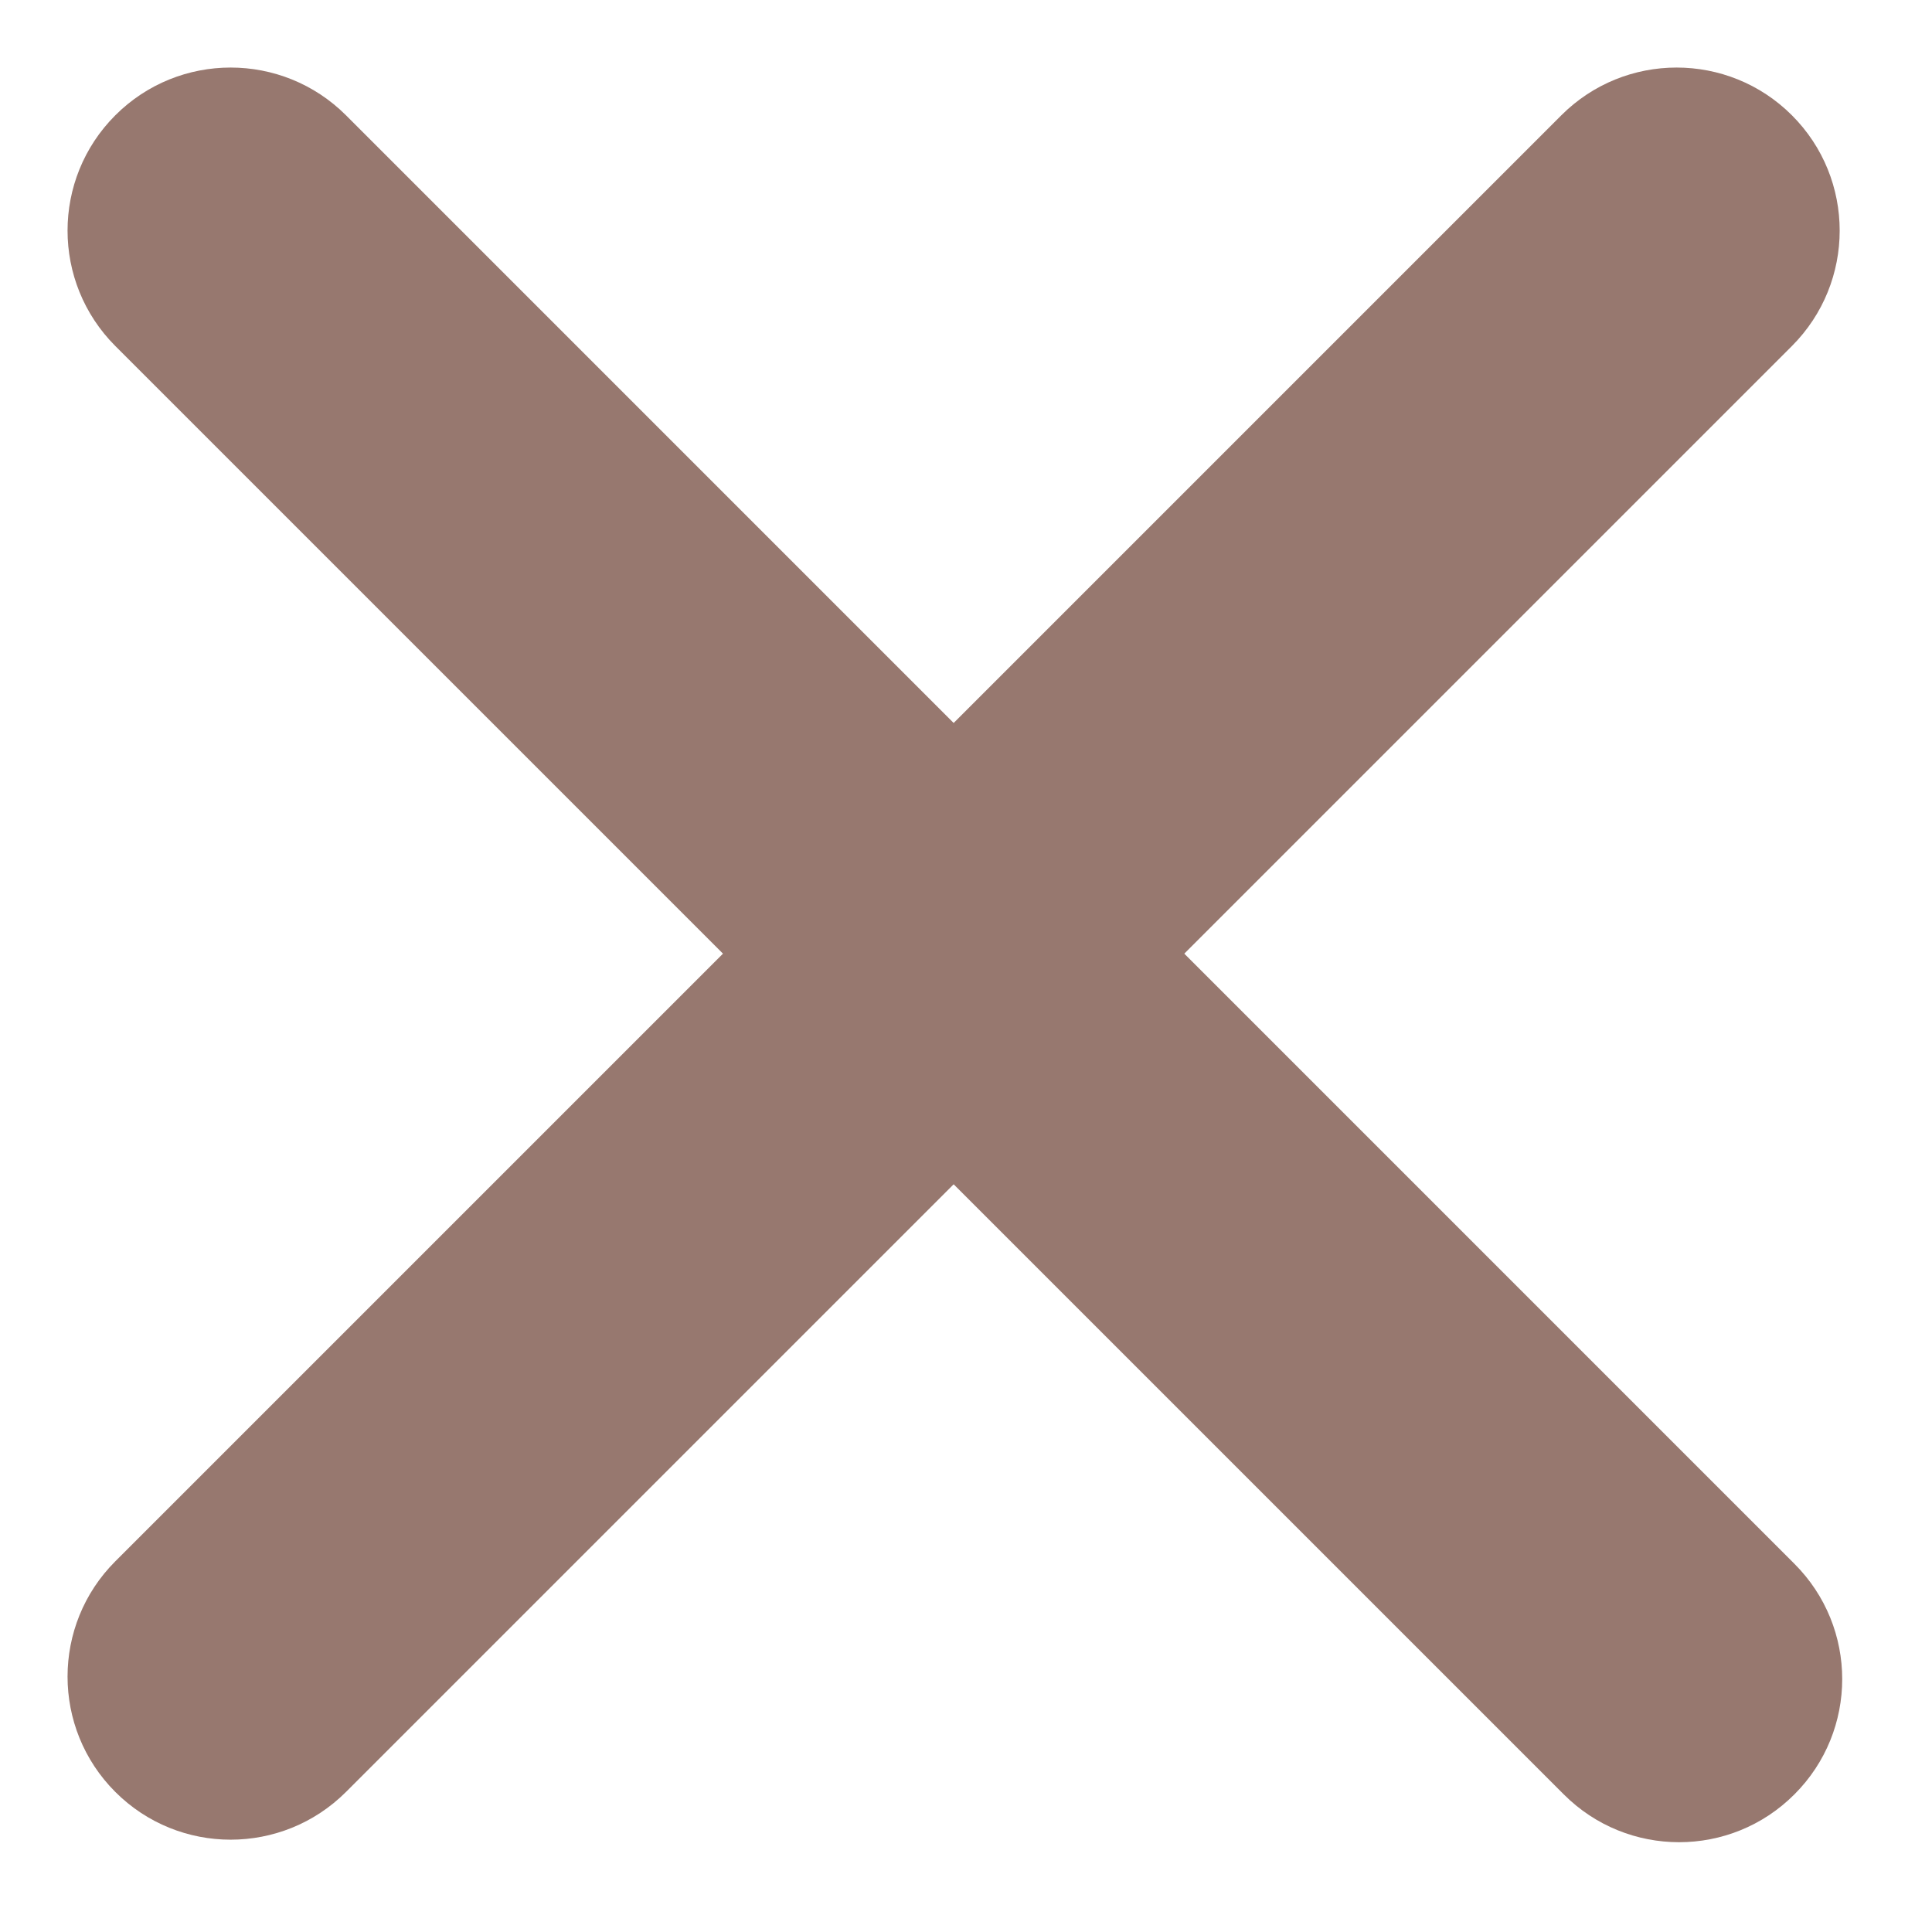
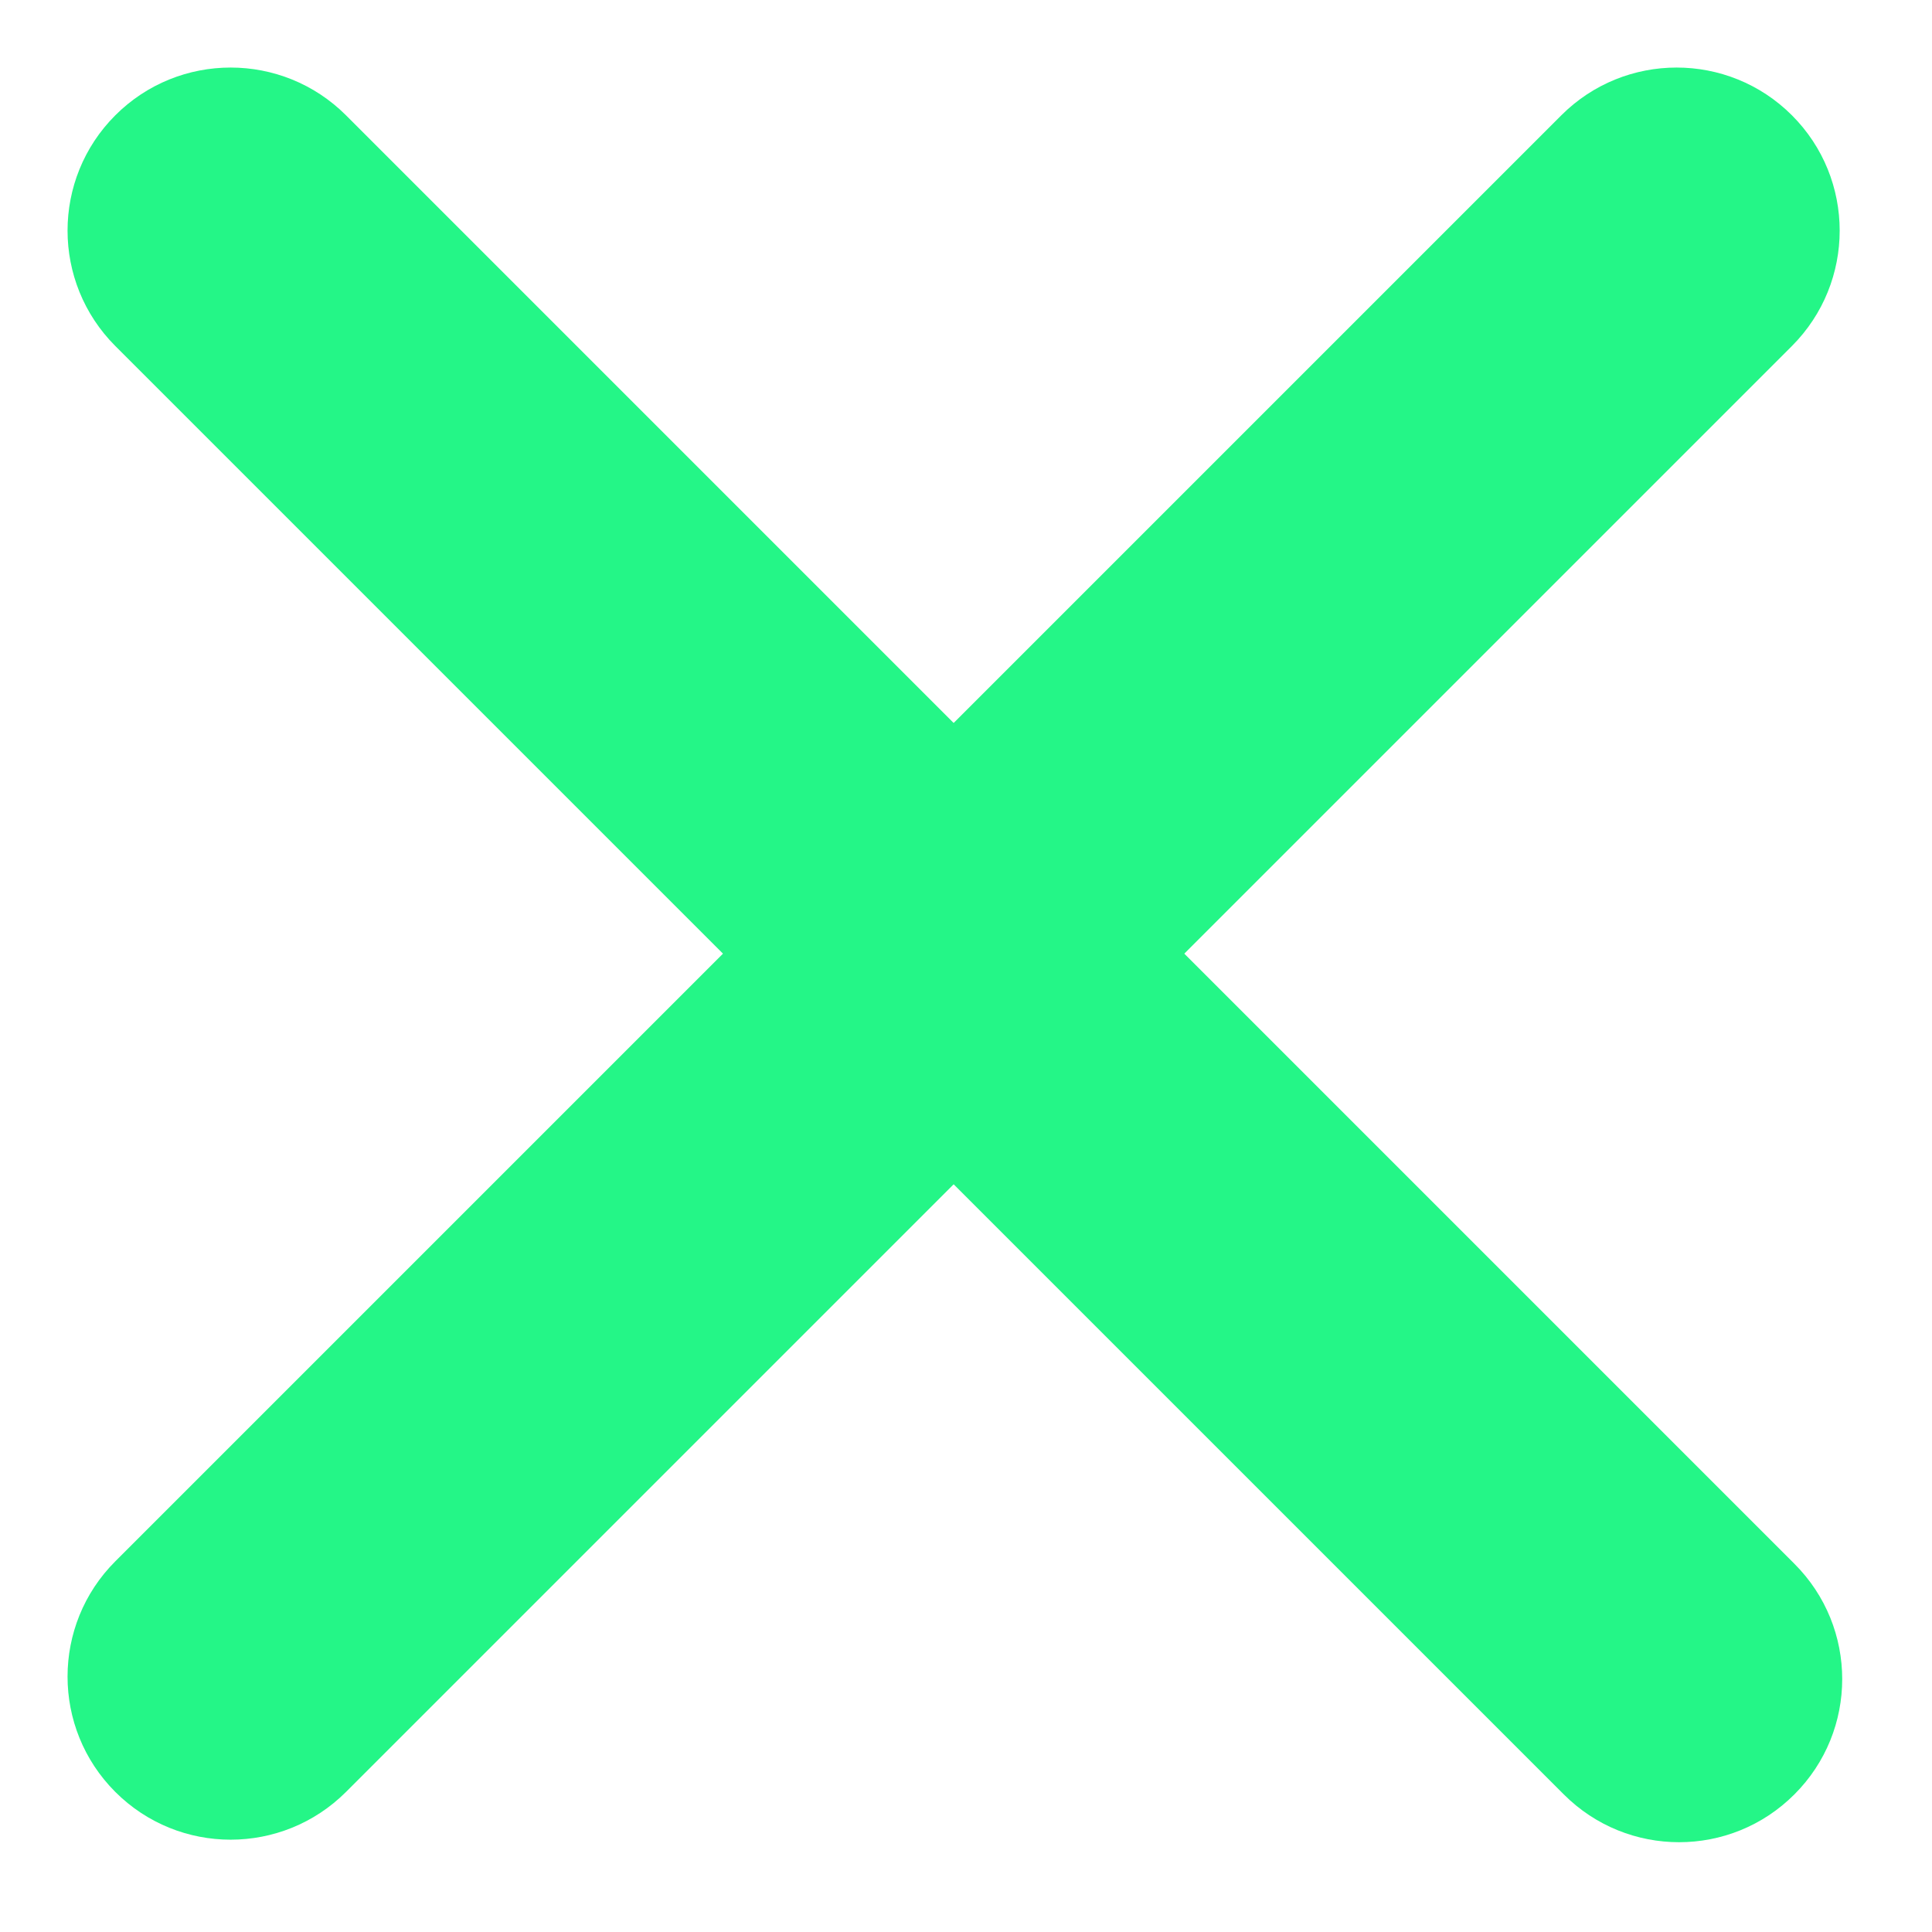
<svg xmlns="http://www.w3.org/2000/svg" width="22" height="22" viewBox="0 0 22 22" fill="none">
-   <path fill-rule="evenodd" clip-rule="evenodd" d="M1.313 1.313C2.038 0.588 3.214 0.588 3.94 1.313L20.433 17.807C21.159 18.532 21.159 19.708 20.433 20.433V20.433C19.708 21.159 18.532 21.159 17.807 20.433L1.313 3.94C0.588 3.214 0.588 2.038 1.313 1.313V1.313Z" fill="#97786F" />
-   <path fill-rule="evenodd" clip-rule="evenodd" d="M20.405 1.313C21.13 2.038 21.13 3.214 20.405 3.94L3.94 20.405C3.214 21.13 2.038 21.13 1.313 20.405V20.405C0.588 19.68 0.588 18.504 1.313 17.779L17.779 1.313C18.504 0.588 19.68 0.588 20.405 1.313V1.313Z" fill="#97786F" />
+   <path fill-rule="evenodd" clip-rule="evenodd" d="M1.313 1.313C2.038 0.588 3.214 0.588 3.94 1.313L20.433 17.807C21.159 18.532 21.159 19.708 20.433 20.433V20.433C19.708 21.159 18.532 21.159 17.807 20.433L1.313 3.94C0.588 3.214 0.588 2.038 1.313 1.313V1.313Z" fill="#24f687" />
+   <path fill-rule="evenodd" clip-rule="evenodd" d="M20.405 1.313C21.13 2.038 21.13 3.214 20.405 3.94L3.94 20.405C3.214 21.13 2.038 21.13 1.313 20.405V20.405C0.588 19.68 0.588 18.504 1.313 17.779L17.779 1.313C18.504 0.588 19.68 0.588 20.405 1.313V1.313Z" fill="#24f687" />
</svg>
